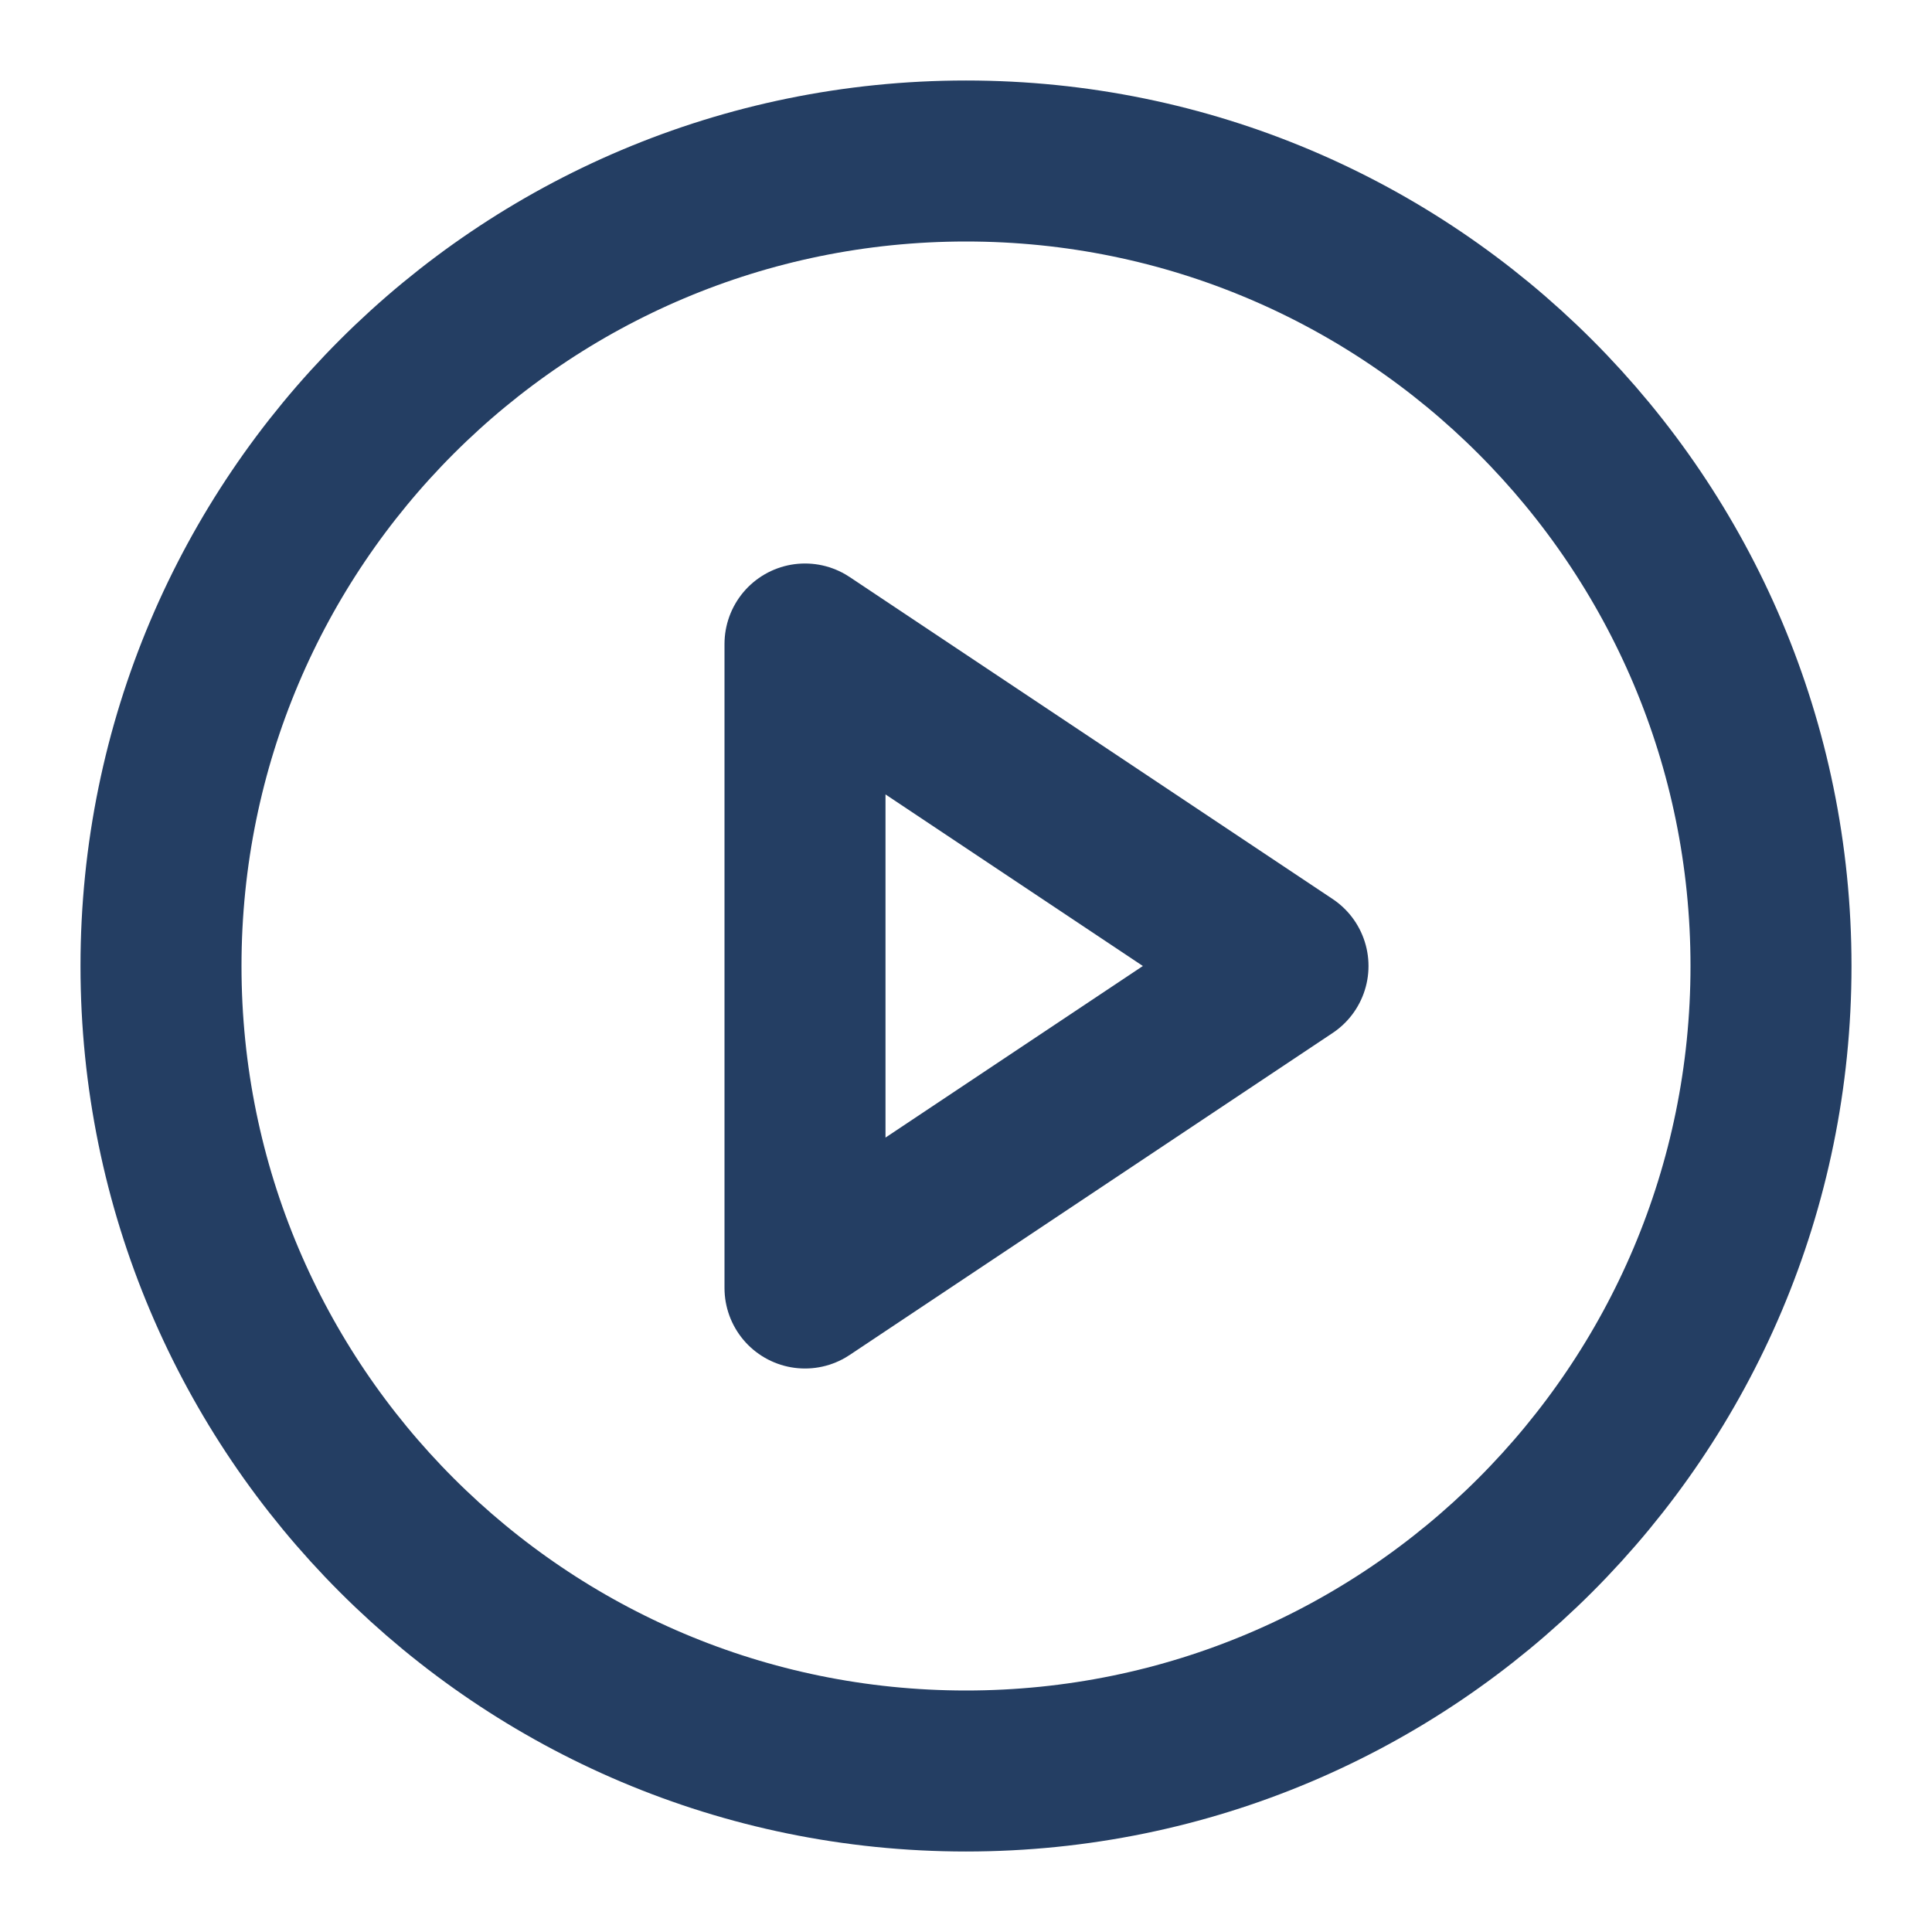
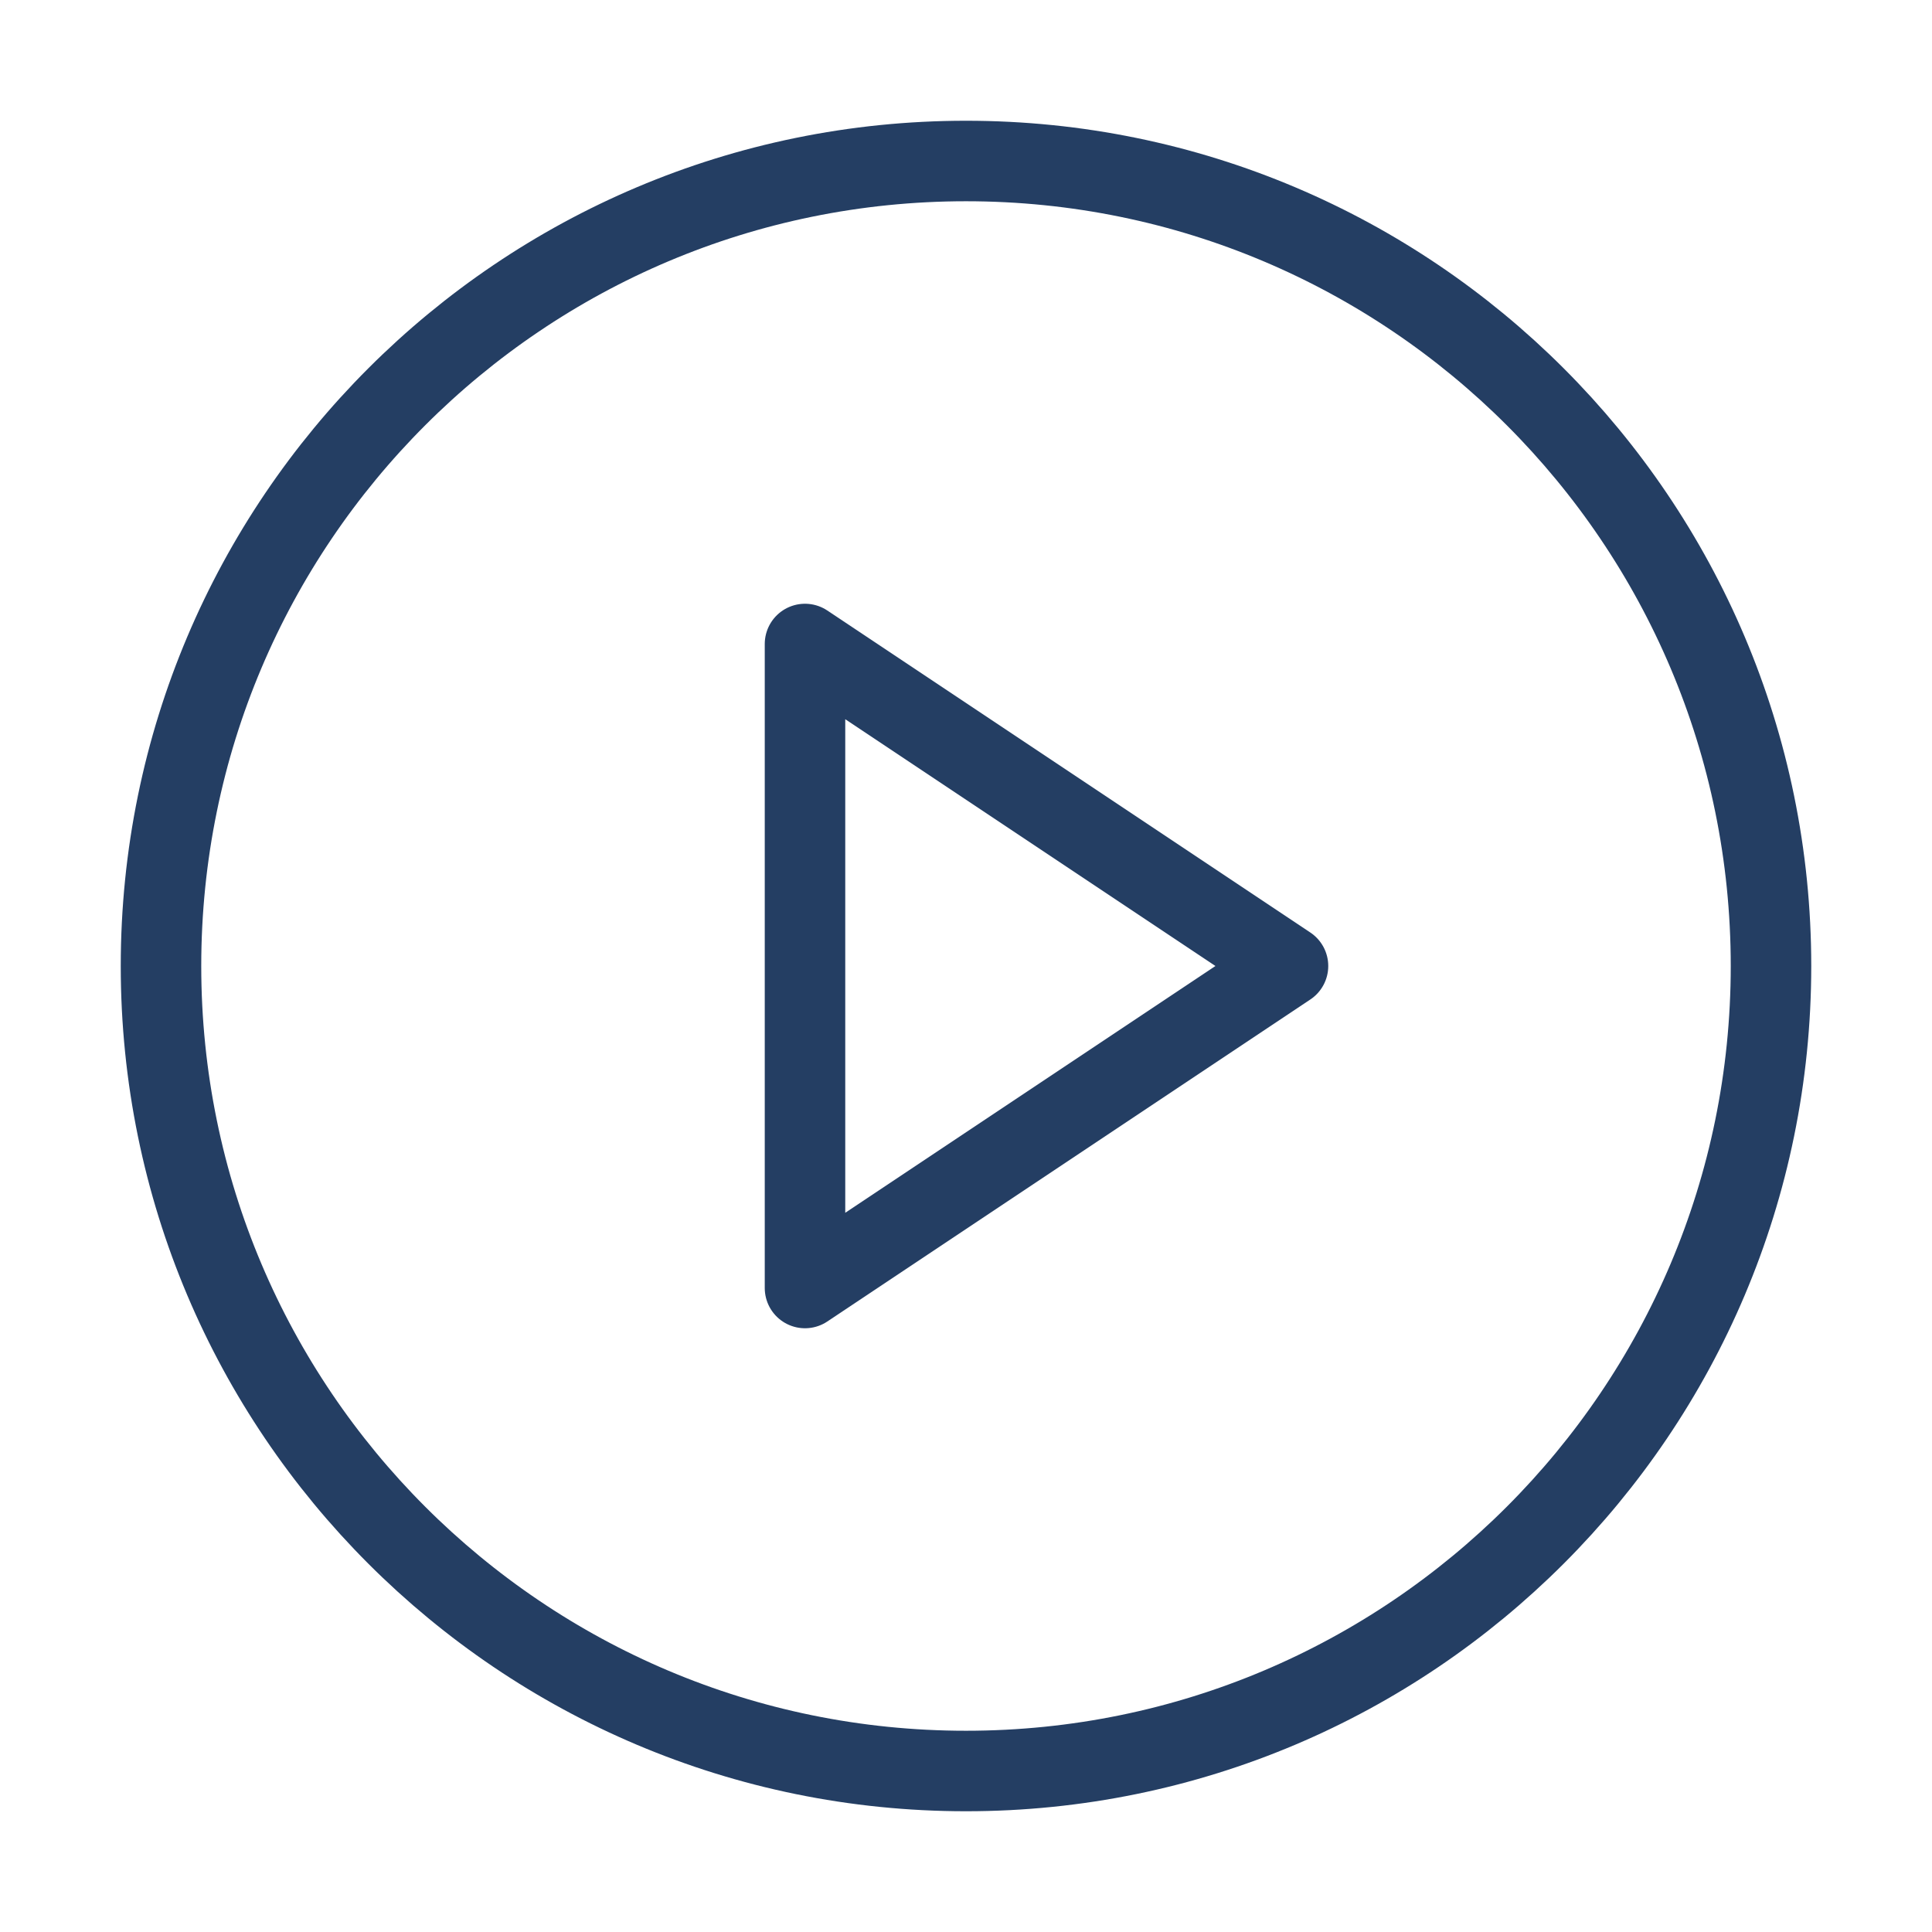
- <svg xmlns="http://www.w3.org/2000/svg" width="24" height="24" viewBox="0 0 24 24" fill="none" stroke="currentColor" stroke-width="2" stroke-linecap="round" stroke-linejoin="round" class="feather feather-play-circle">
-   <circle color="#243e63" cx="12" cy="12" r="10" />
+ <svg xmlns="http://www.w3.org/2000/svg" width="24" height="24" viewBox="0 0 24 24" fill="none" stroke="currentColor" stroke-width="1" stroke-linecap="round" stroke-linejoin="round" class="feather feather-play-circle">
+   <circle color="#243e63" hover="#6415ff" cx="12" cy="12" r="10" />
  <polygon color="#243e63" points="10 8 16 12 10 16 10 8" />
</svg>
